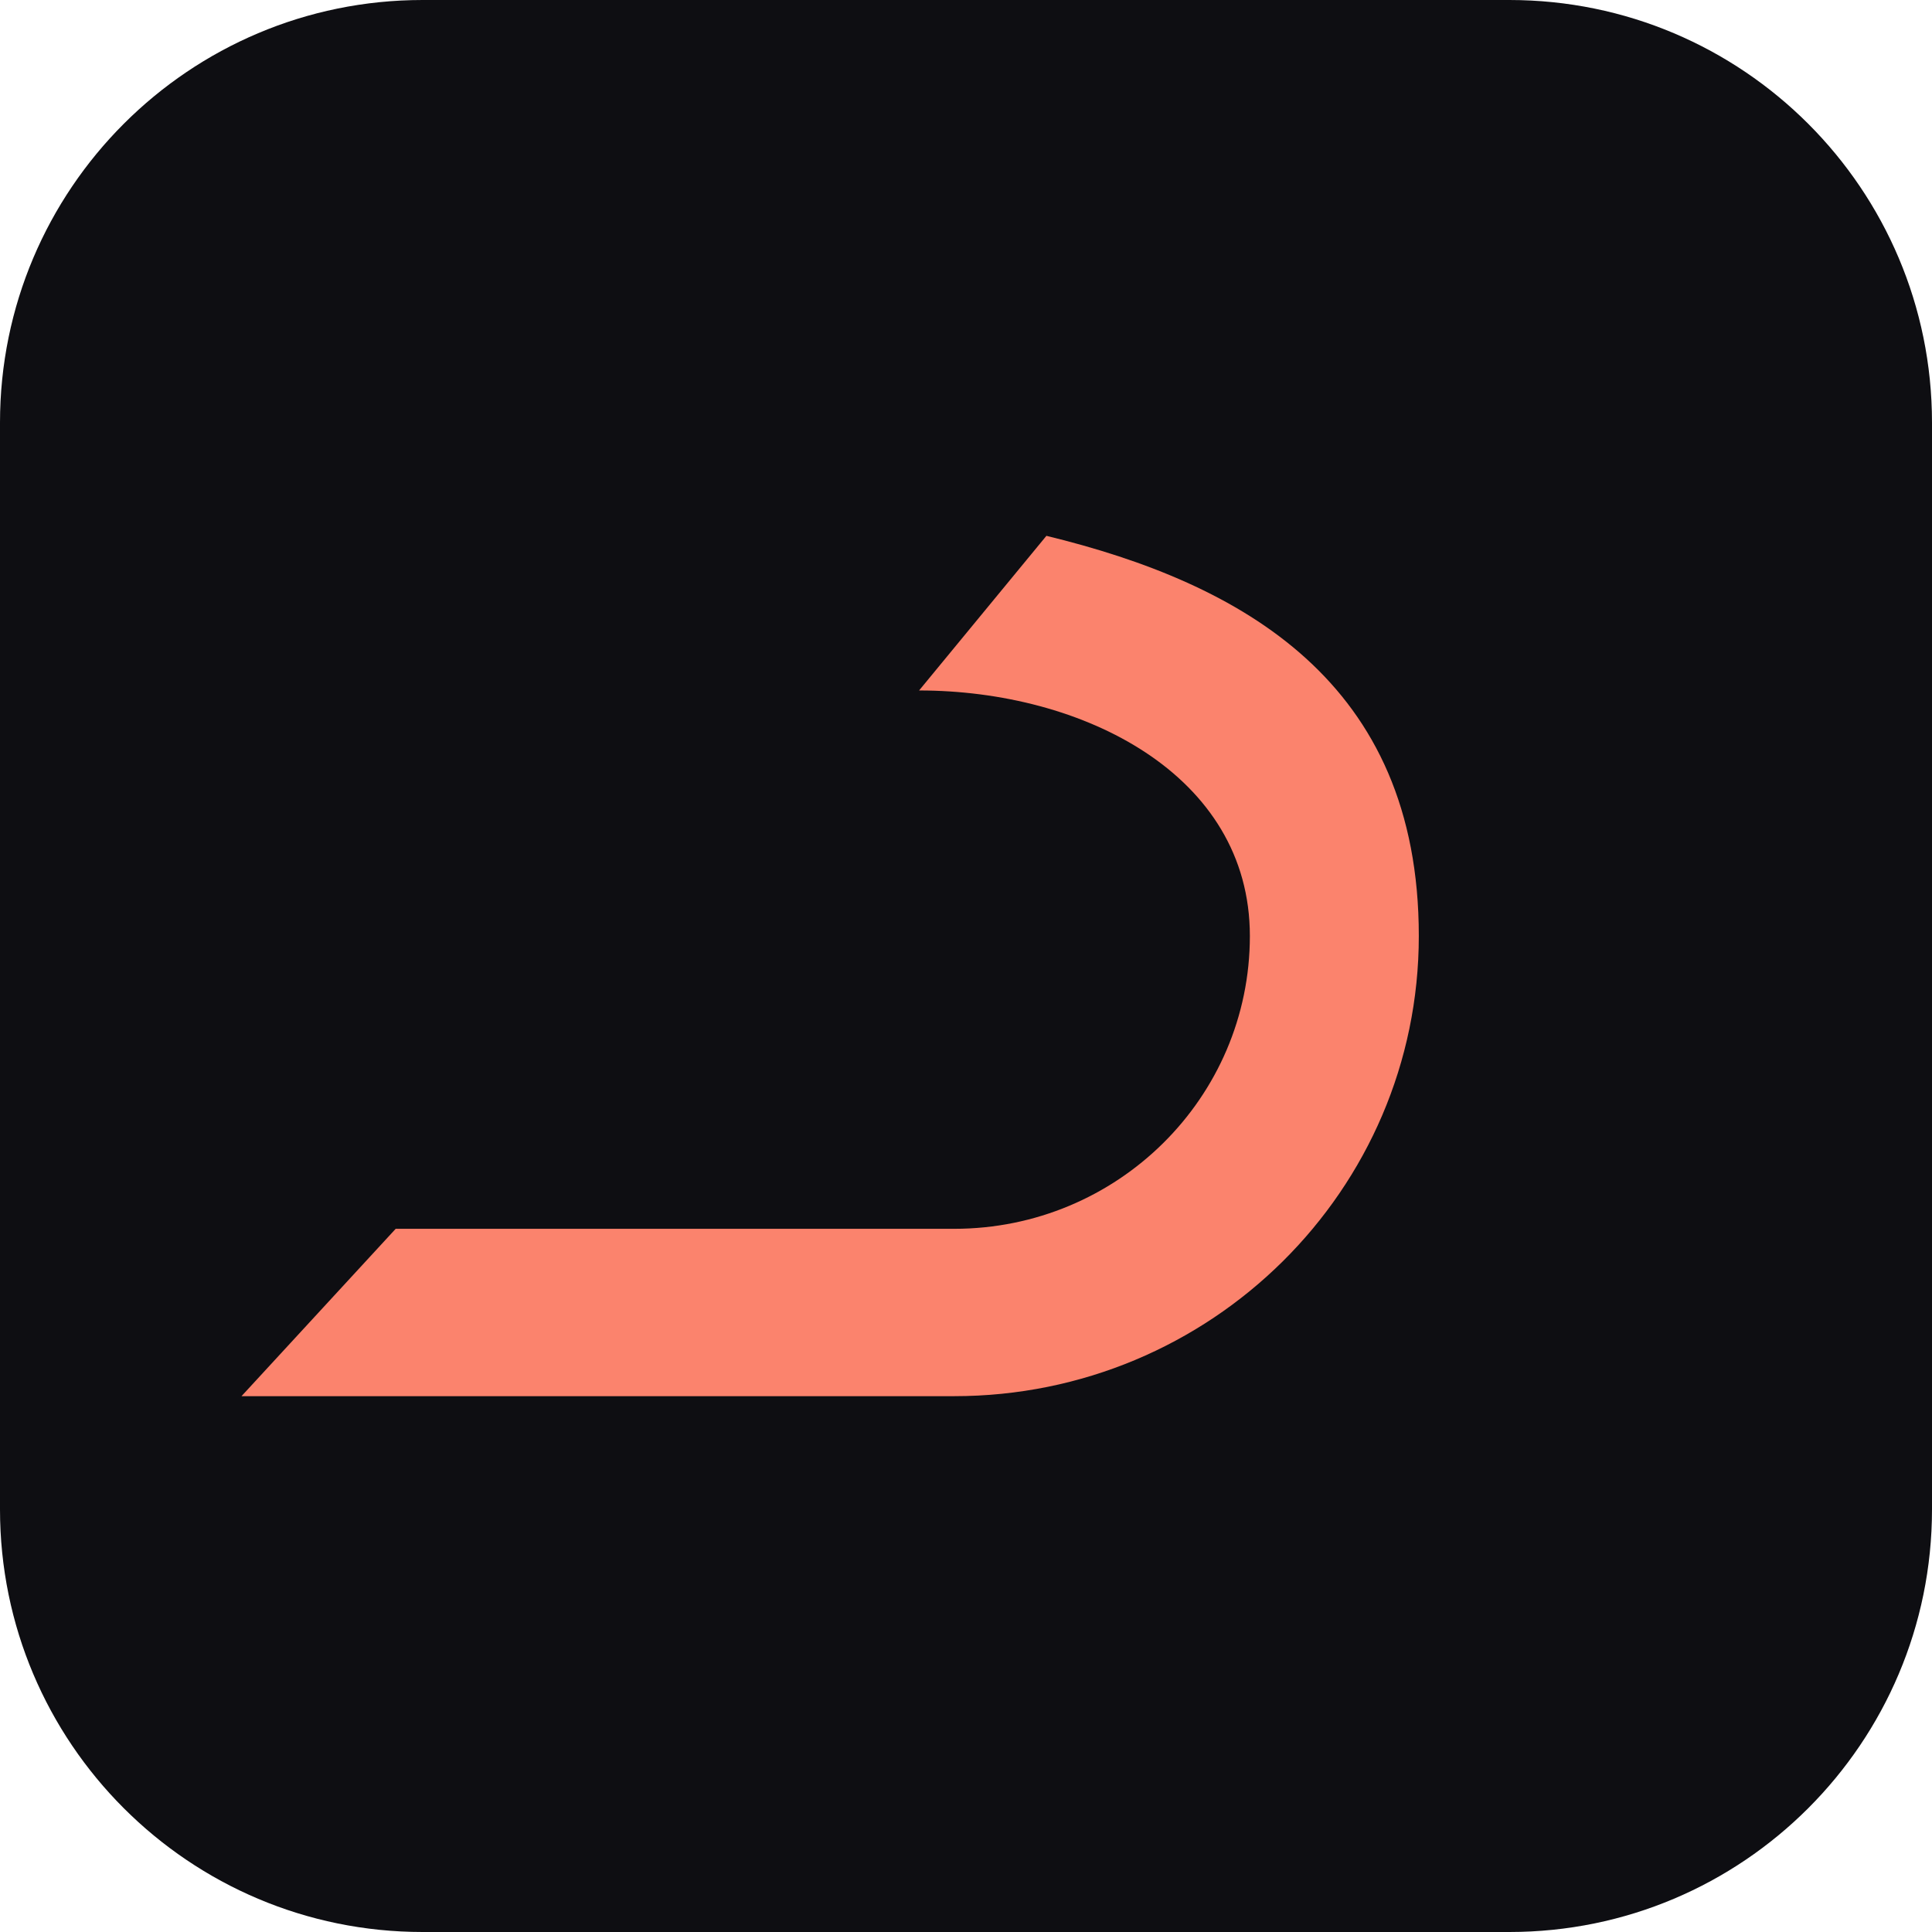
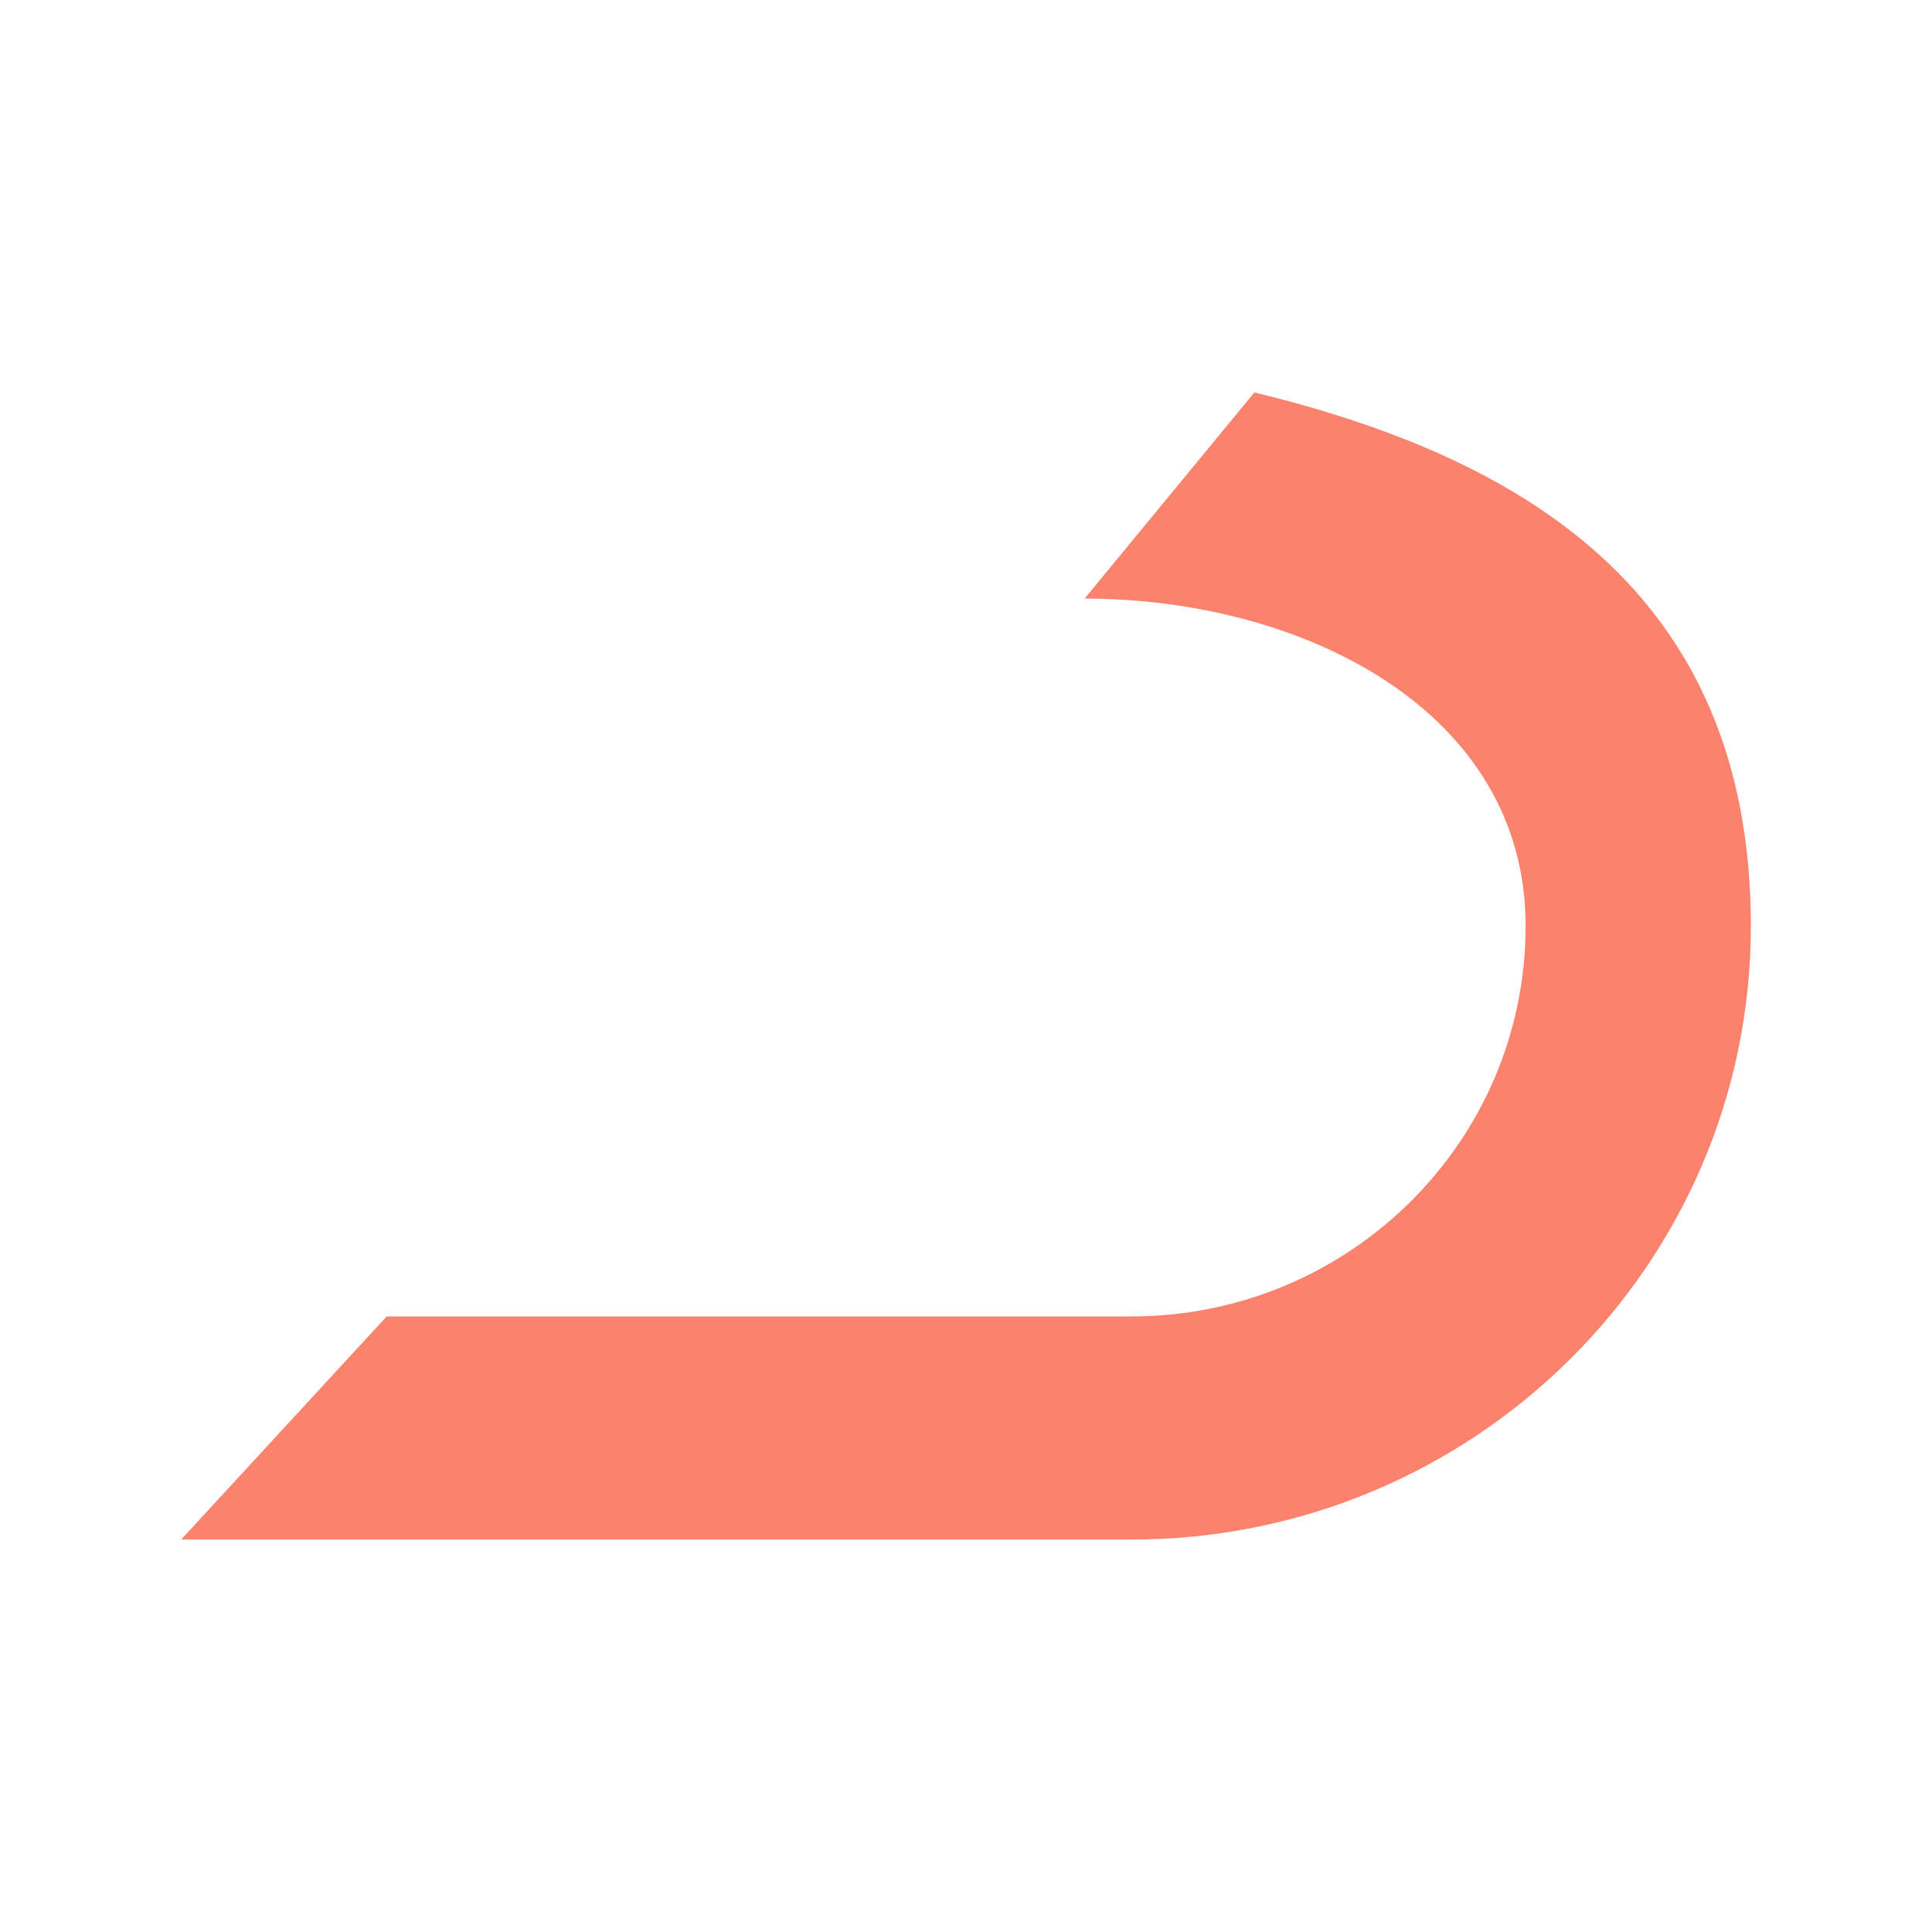
- <svg xmlns="http://www.w3.org/2000/svg" viewBox="0 0 64 64" width="64" height="64">
-   <rect width="64" height="64" rx="14" fill="#0e0e12" />
-   <path transform="translate(8 17.75) scale(1.5)" fill="#fb836d" d="M17.776,0 C22.099,1.051 26,3.224 26,8.837 C26,14.45 21.406,19 15.739,19 L0,19 L3.405,15.304 L15.739,15.304 C19.345,15.304 22.269,12.409 22.269,8.837 C22.269,5.265 18.57,3.415 14.964,3.415 L17.776,0 Z" />
+ <svg xmlns="http://www.w3.org/2000/svg" viewBox="0 0 32 32" width="32" height="32">
+   <path transform="translate(3 6.5)" fill="#fb836d" d="M17.776,0 C22.099,1.051 26,3.224 26,8.837 C26,14.45 21.406,19 15.739,19 L0,19 L3.405,15.304 L15.739,15.304 C19.345,15.304 22.269,12.409 22.269,8.837 C22.269,5.265 18.57,3.415 14.964,3.415 L17.776,0 Z" />
</svg>
